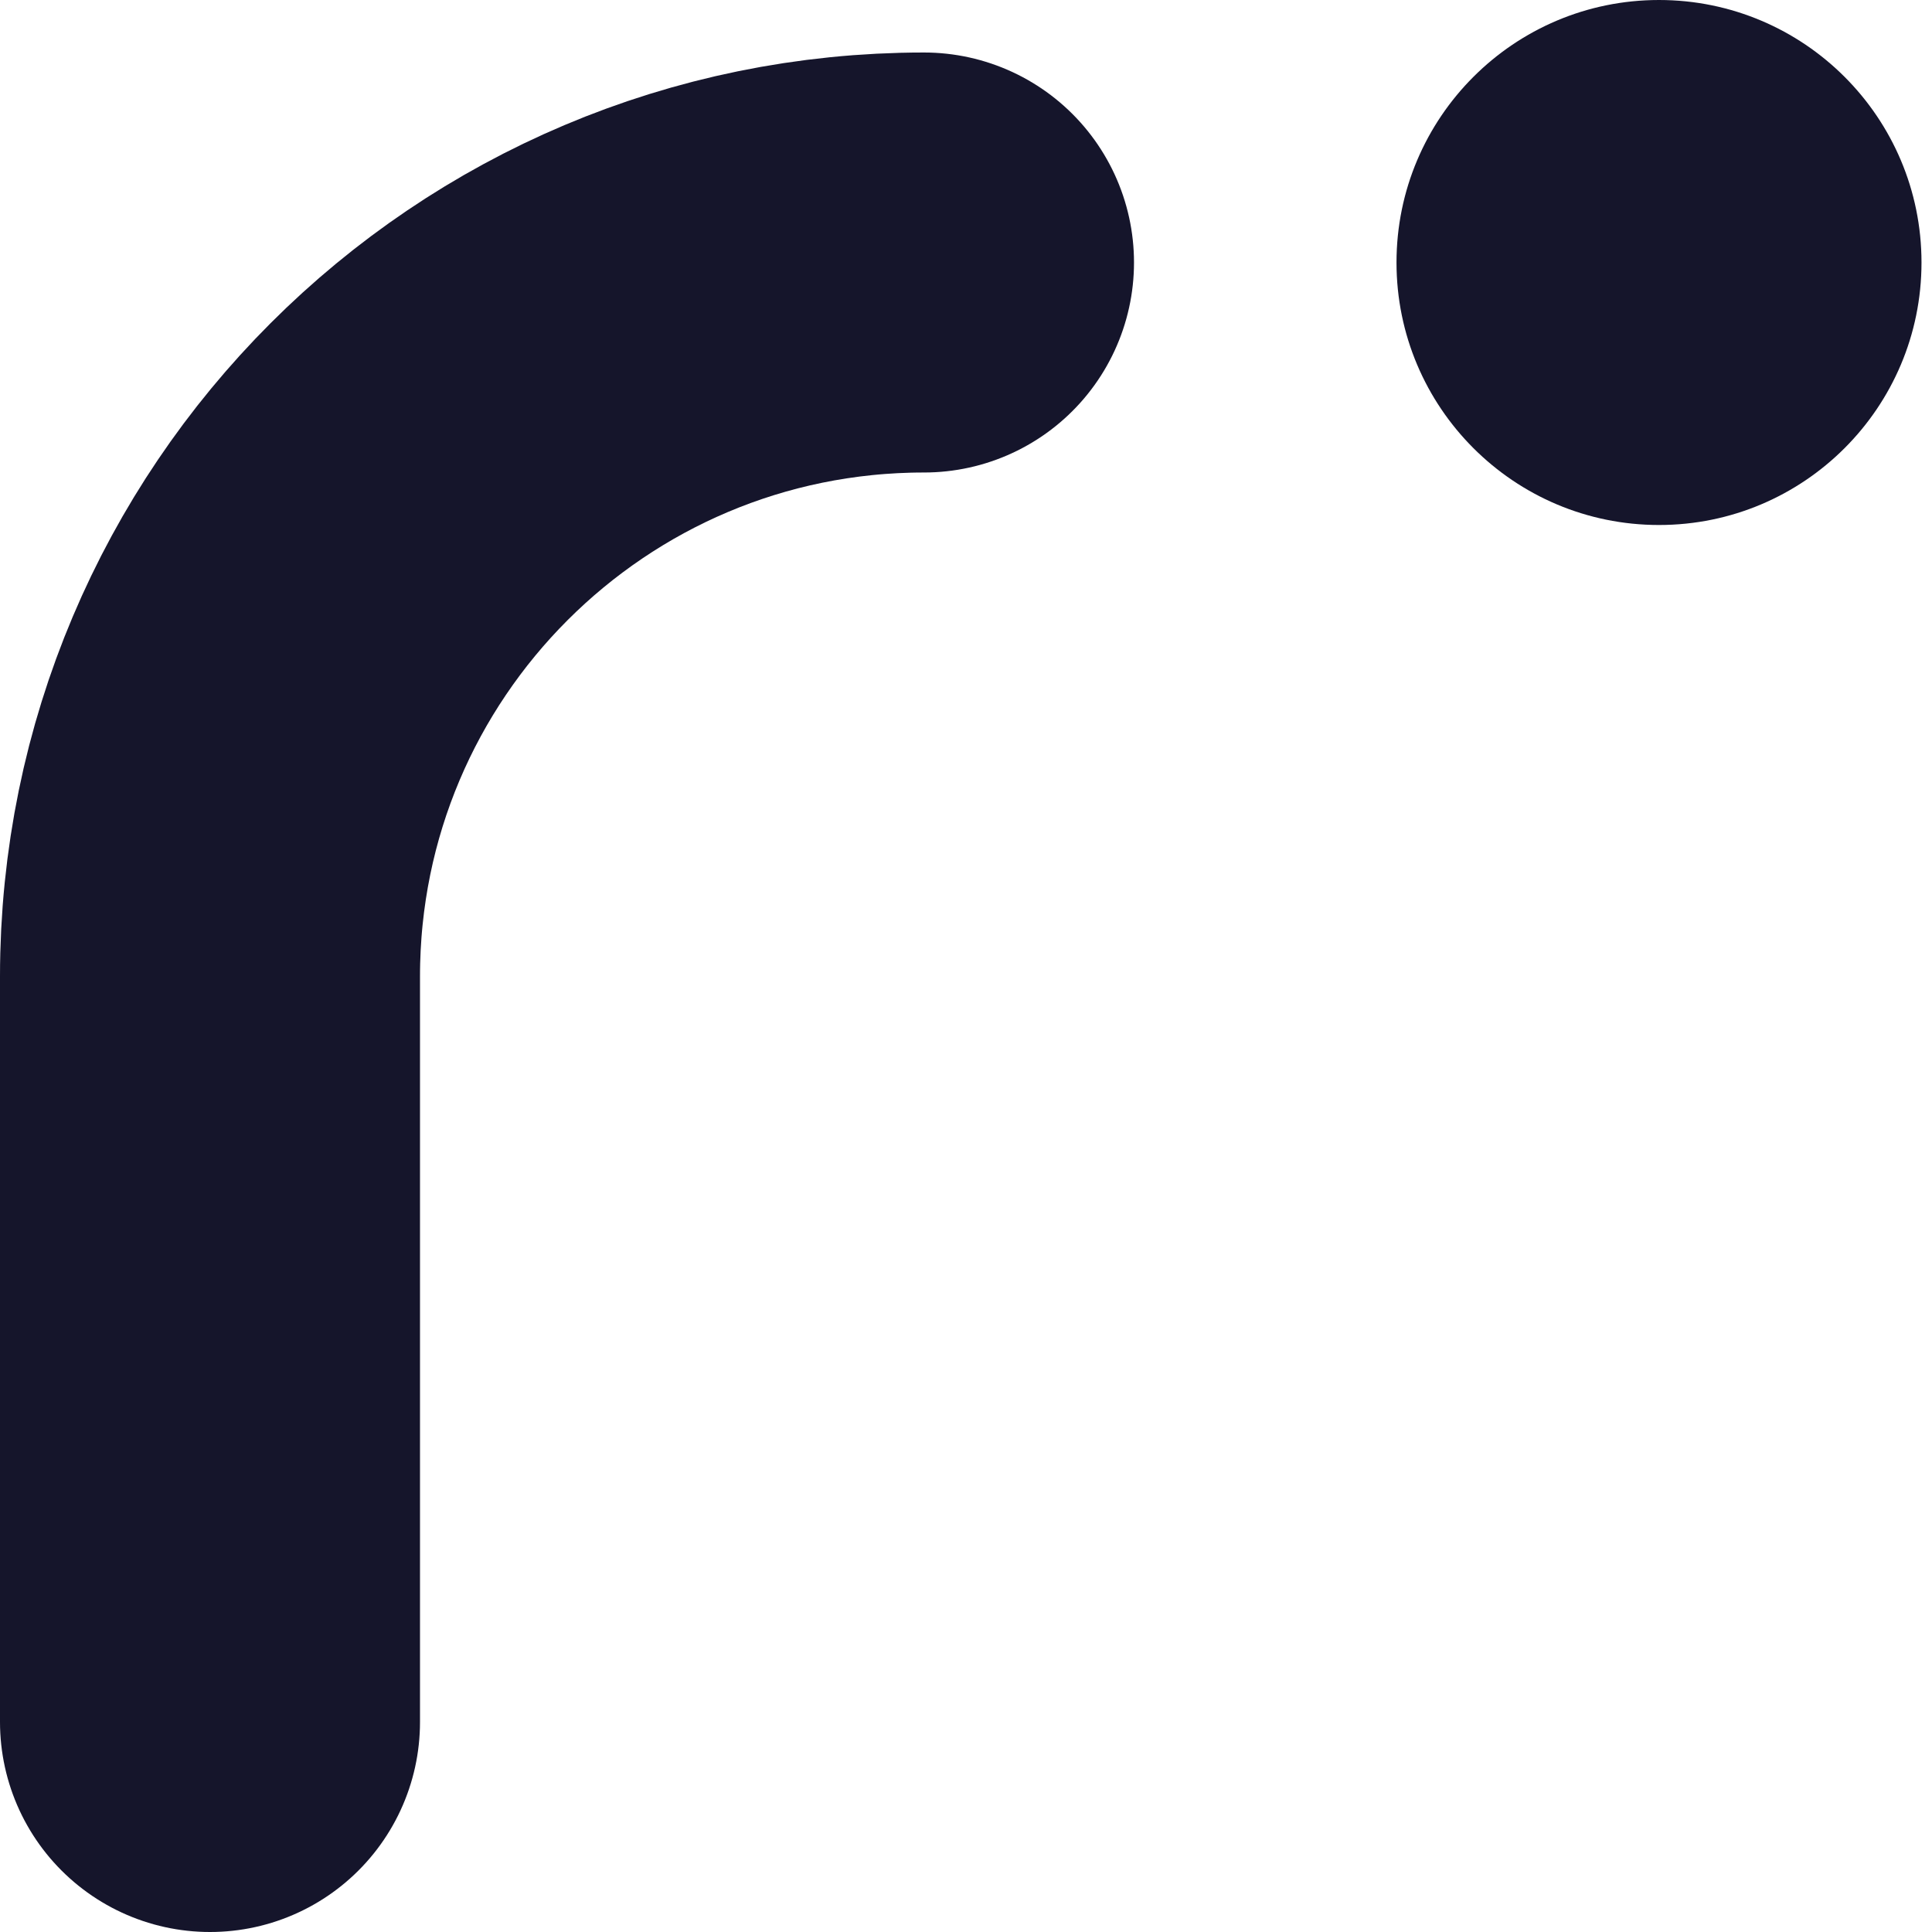
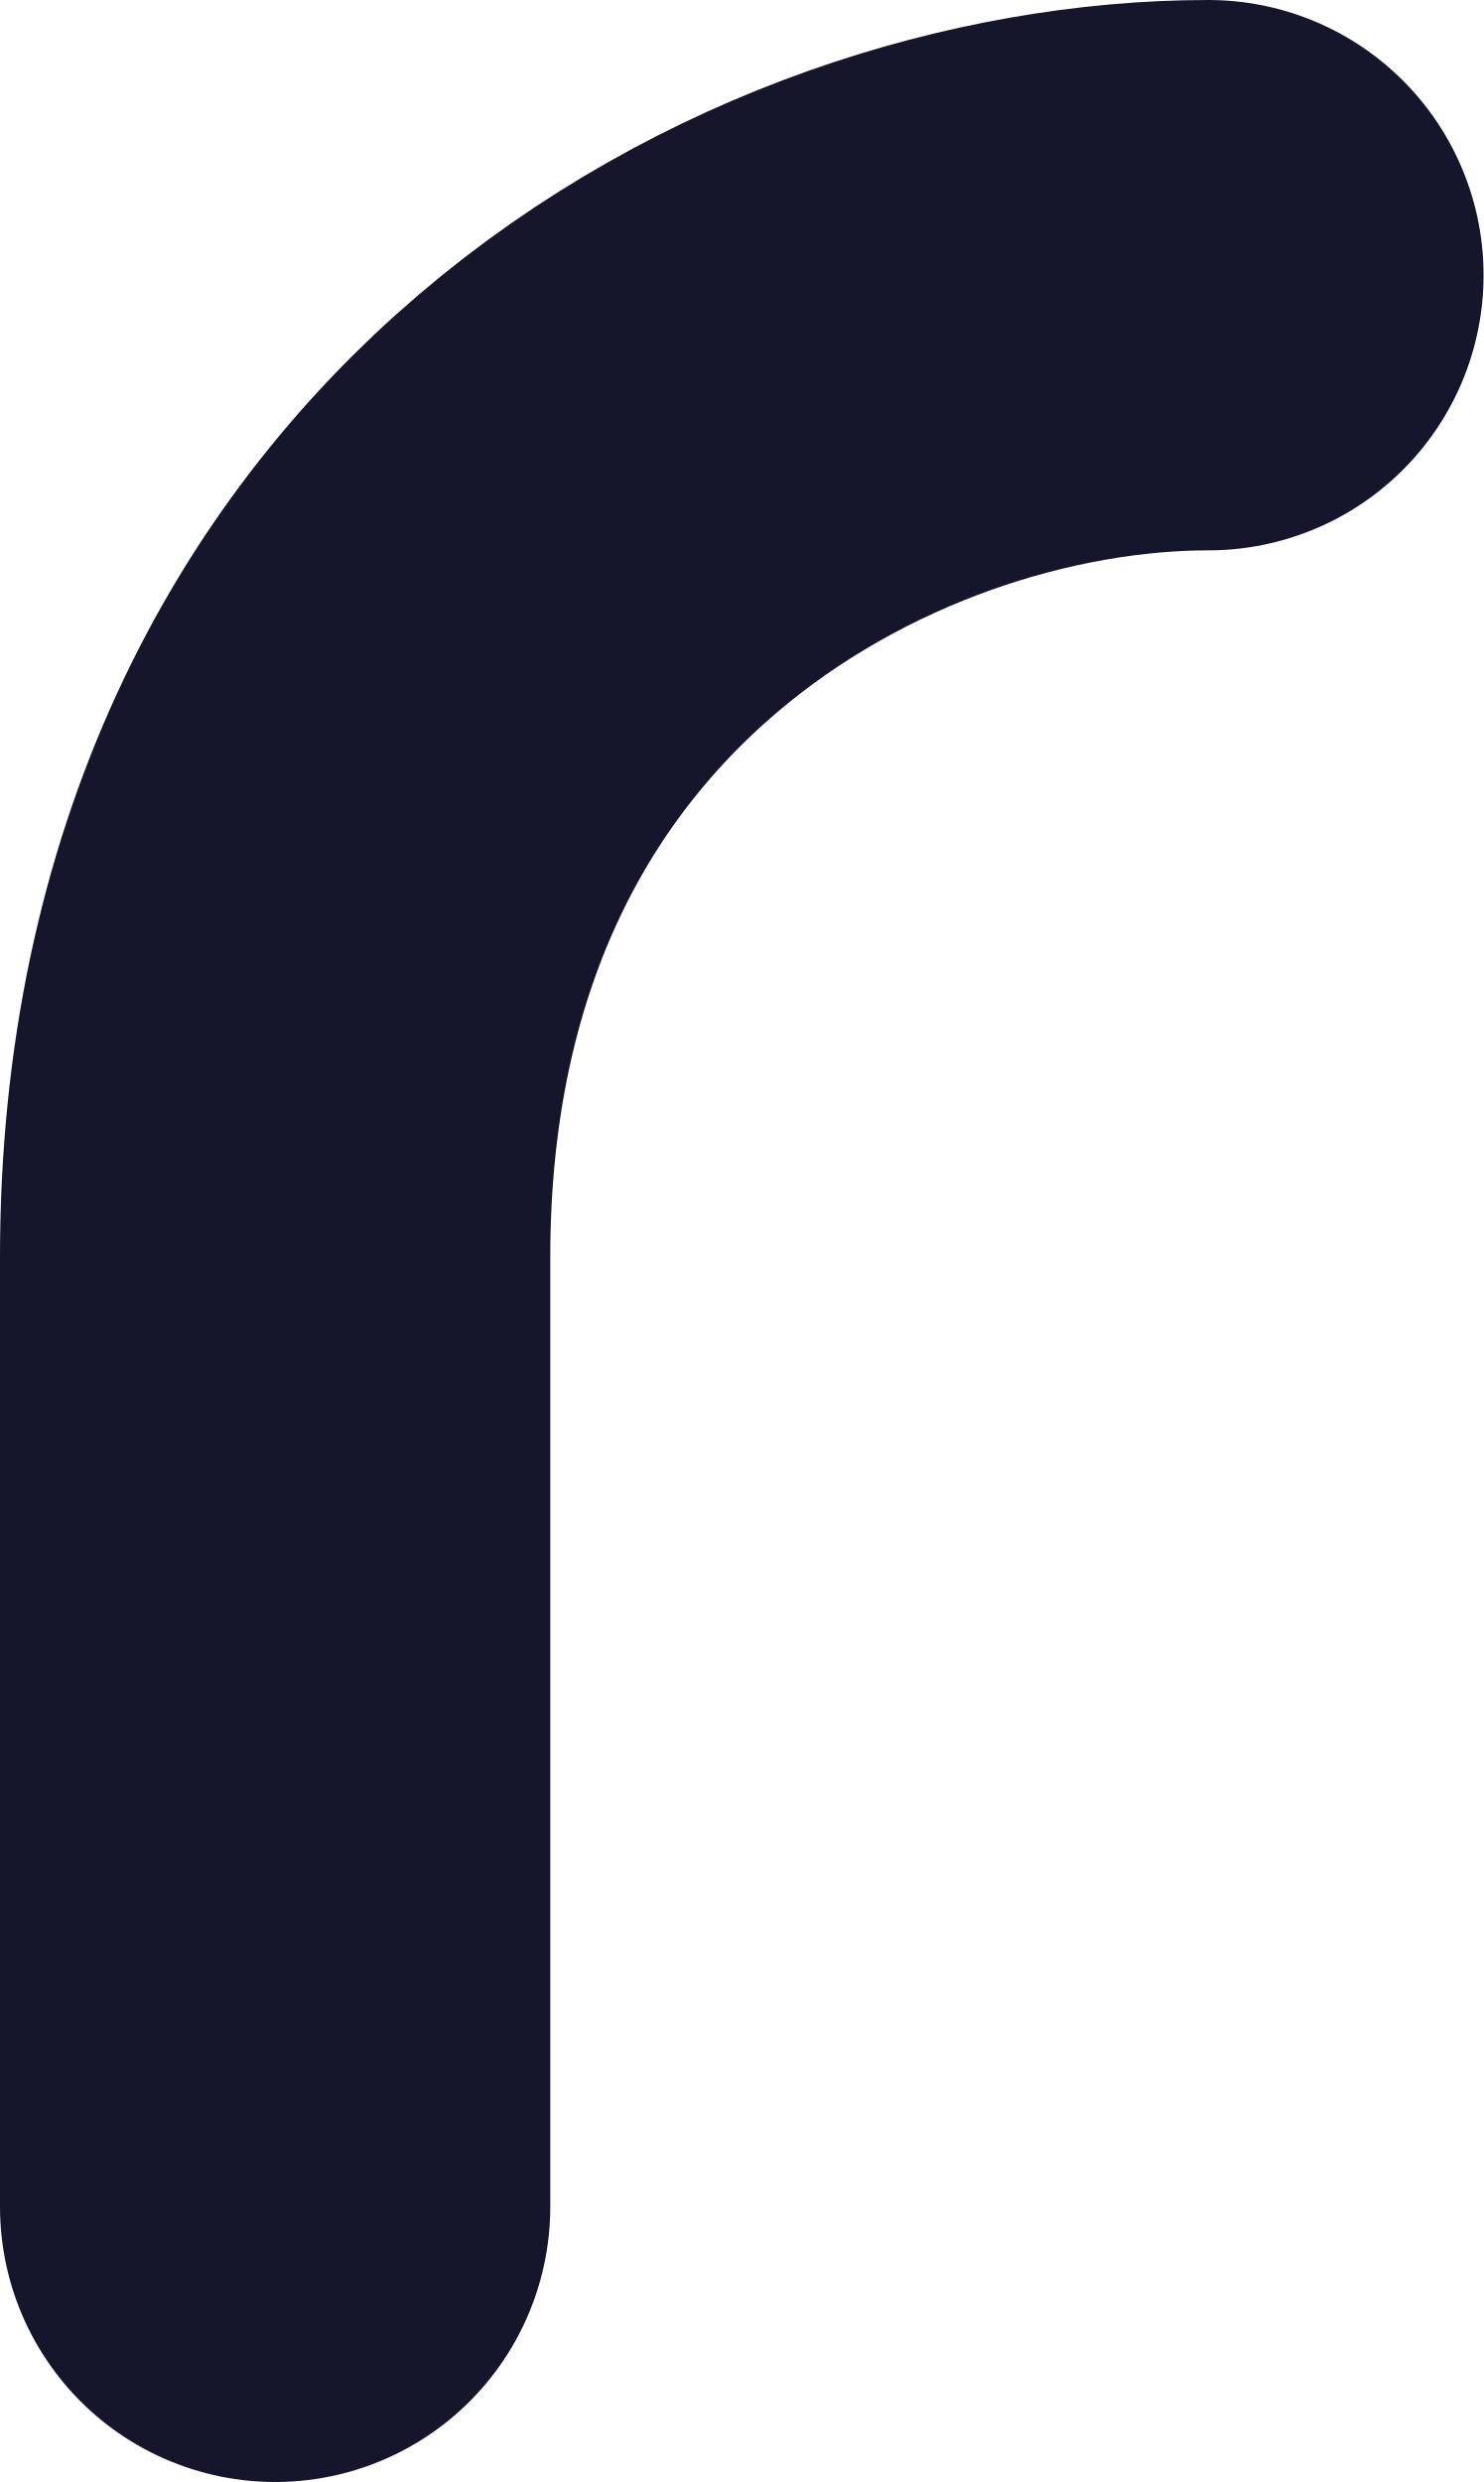
- <svg xmlns="http://www.w3.org/2000/svg" viewBox="40 40 92 92" width="92" height="92" role="img" aria-label="Reach My Ads">
-   <path d="M50 122V86.5A34 34 0 0 1 84 52.5" fill="none" stroke="#15152B" stroke-width="20" stroke-linecap="round" />
-   <circle cx="119" cy="52.5" r="12.5" fill="#15152B" />
+ <svg xmlns="http://www.w3.org/2000/svg" viewBox="77 40 55 92" width="55" height="92" role="img" aria-label="Reach My Ads">
+   <path d="M87.2 121.8V86.6C87.2 60.7 107.5 50.2 121.8 50.2" fill="none" stroke="#15152B" stroke-width="20.4" stroke-linecap="round" />
</svg>
